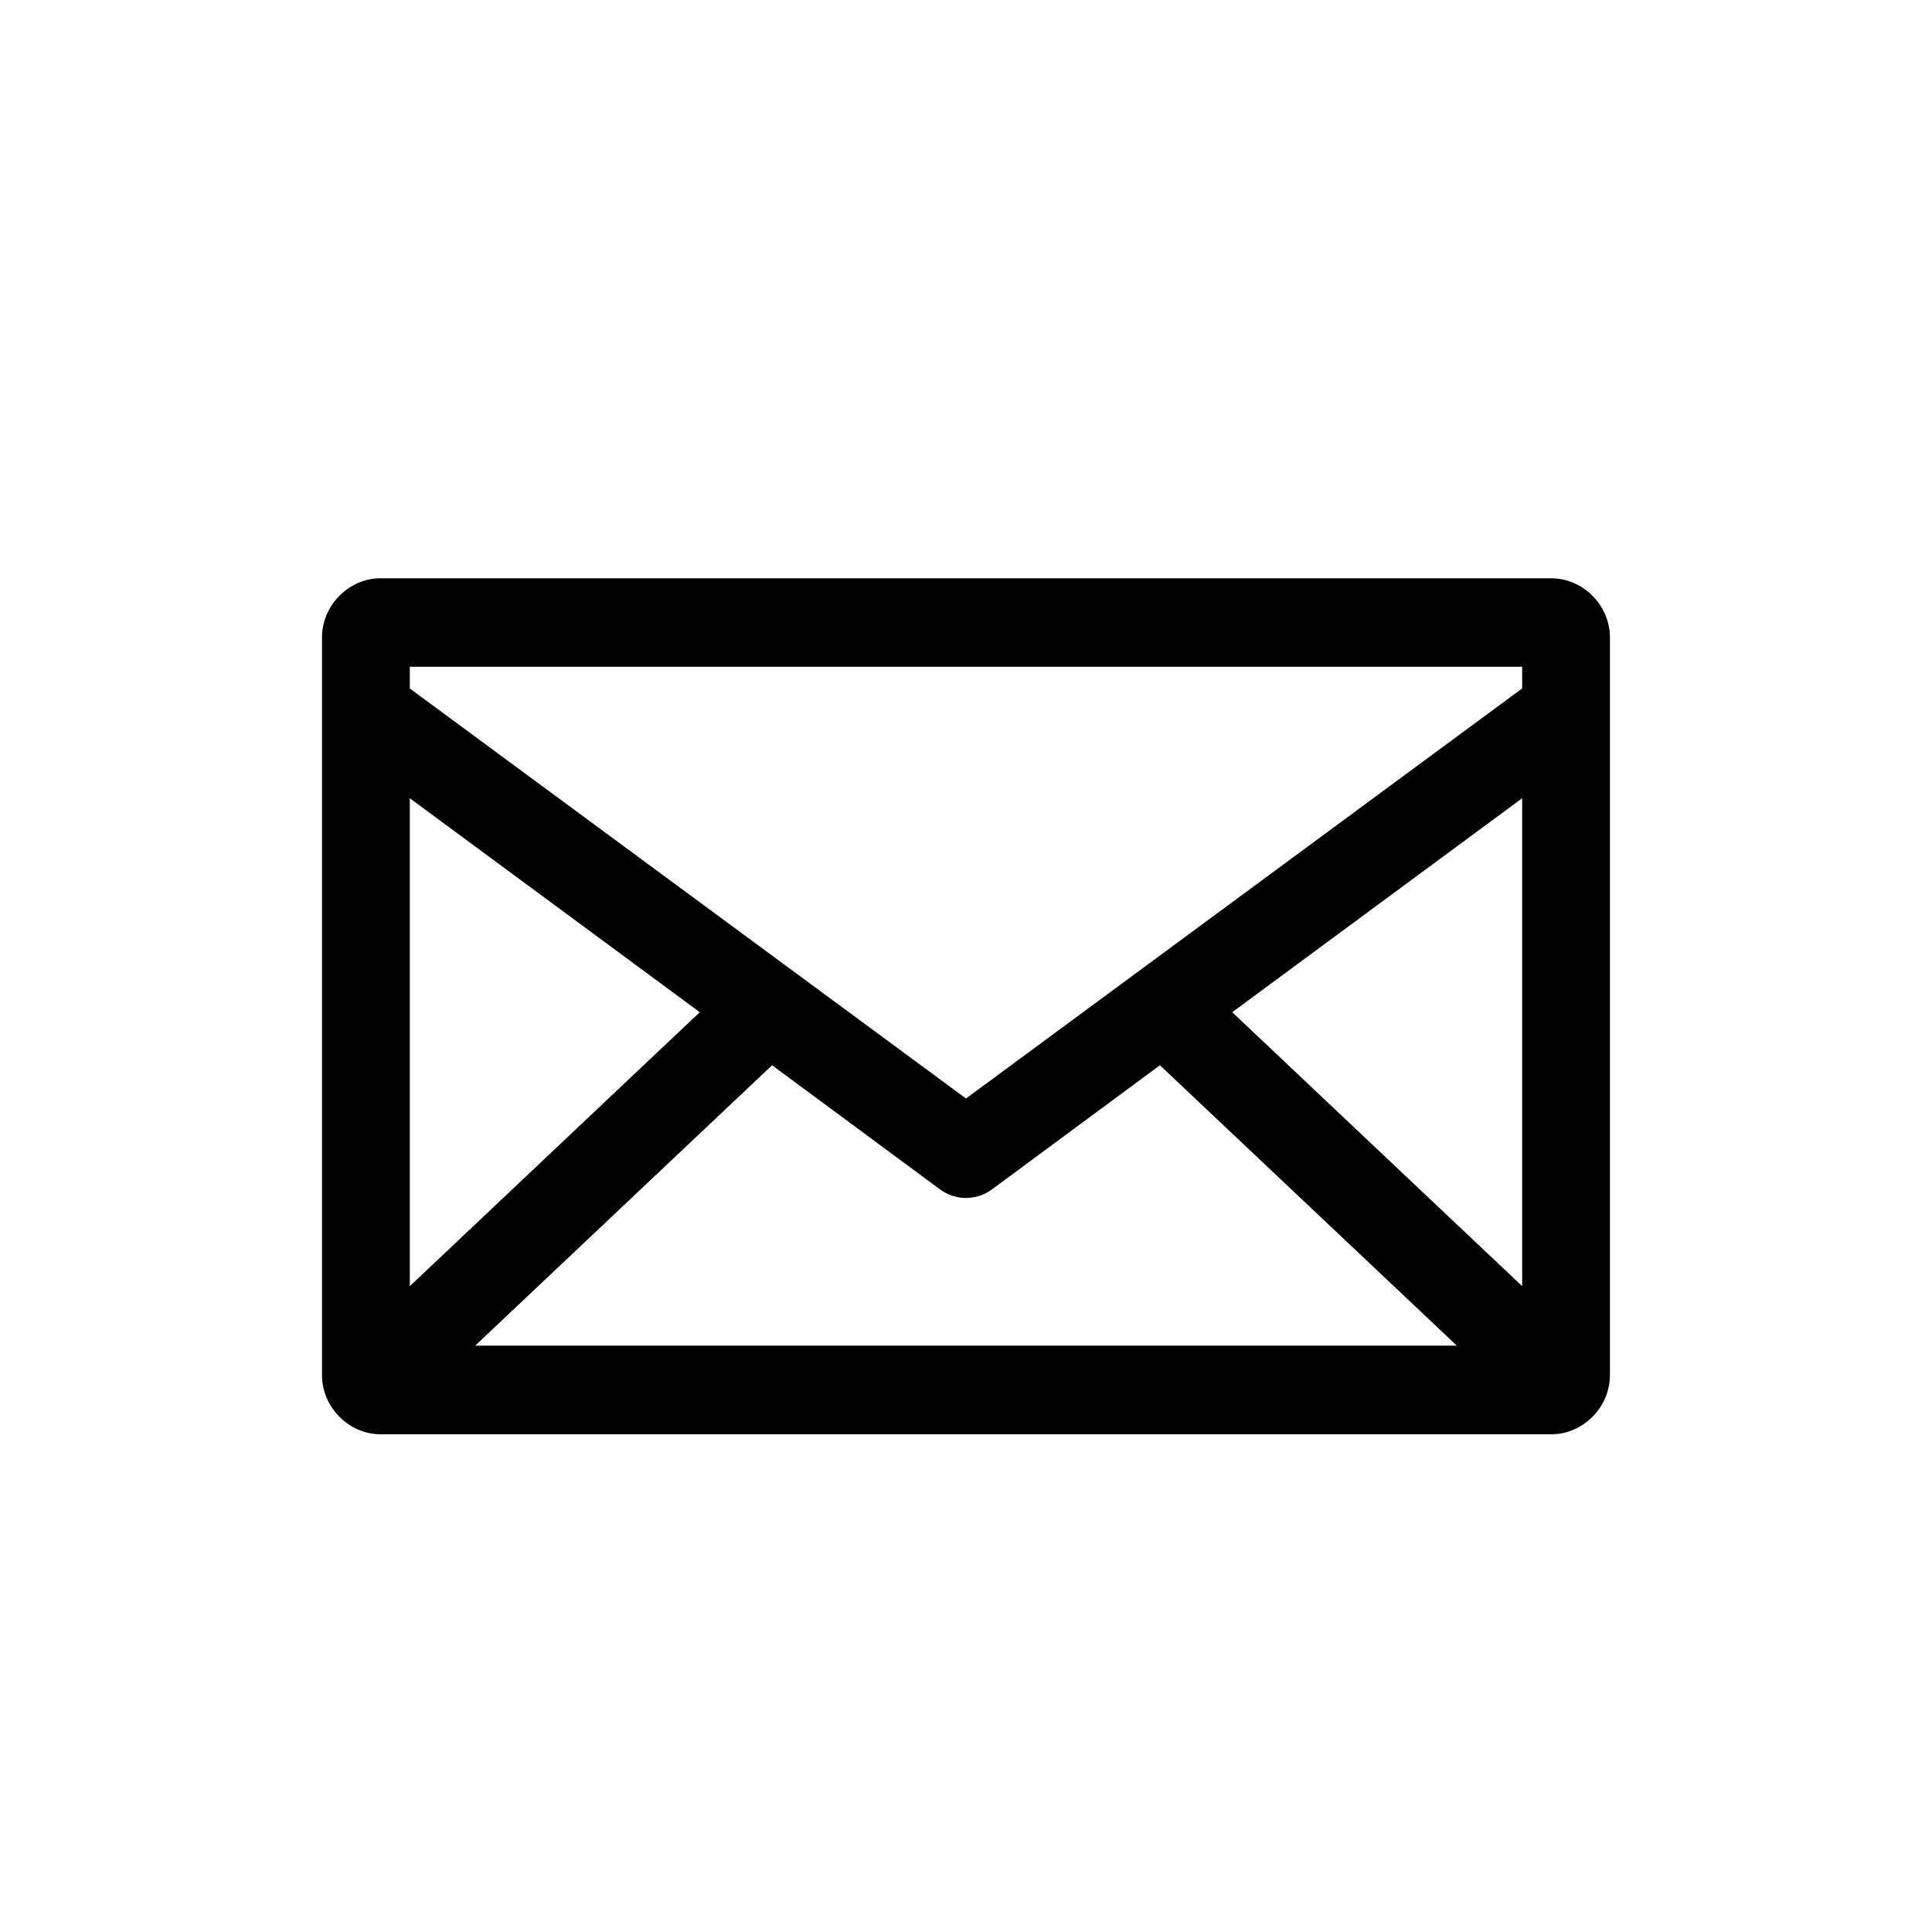
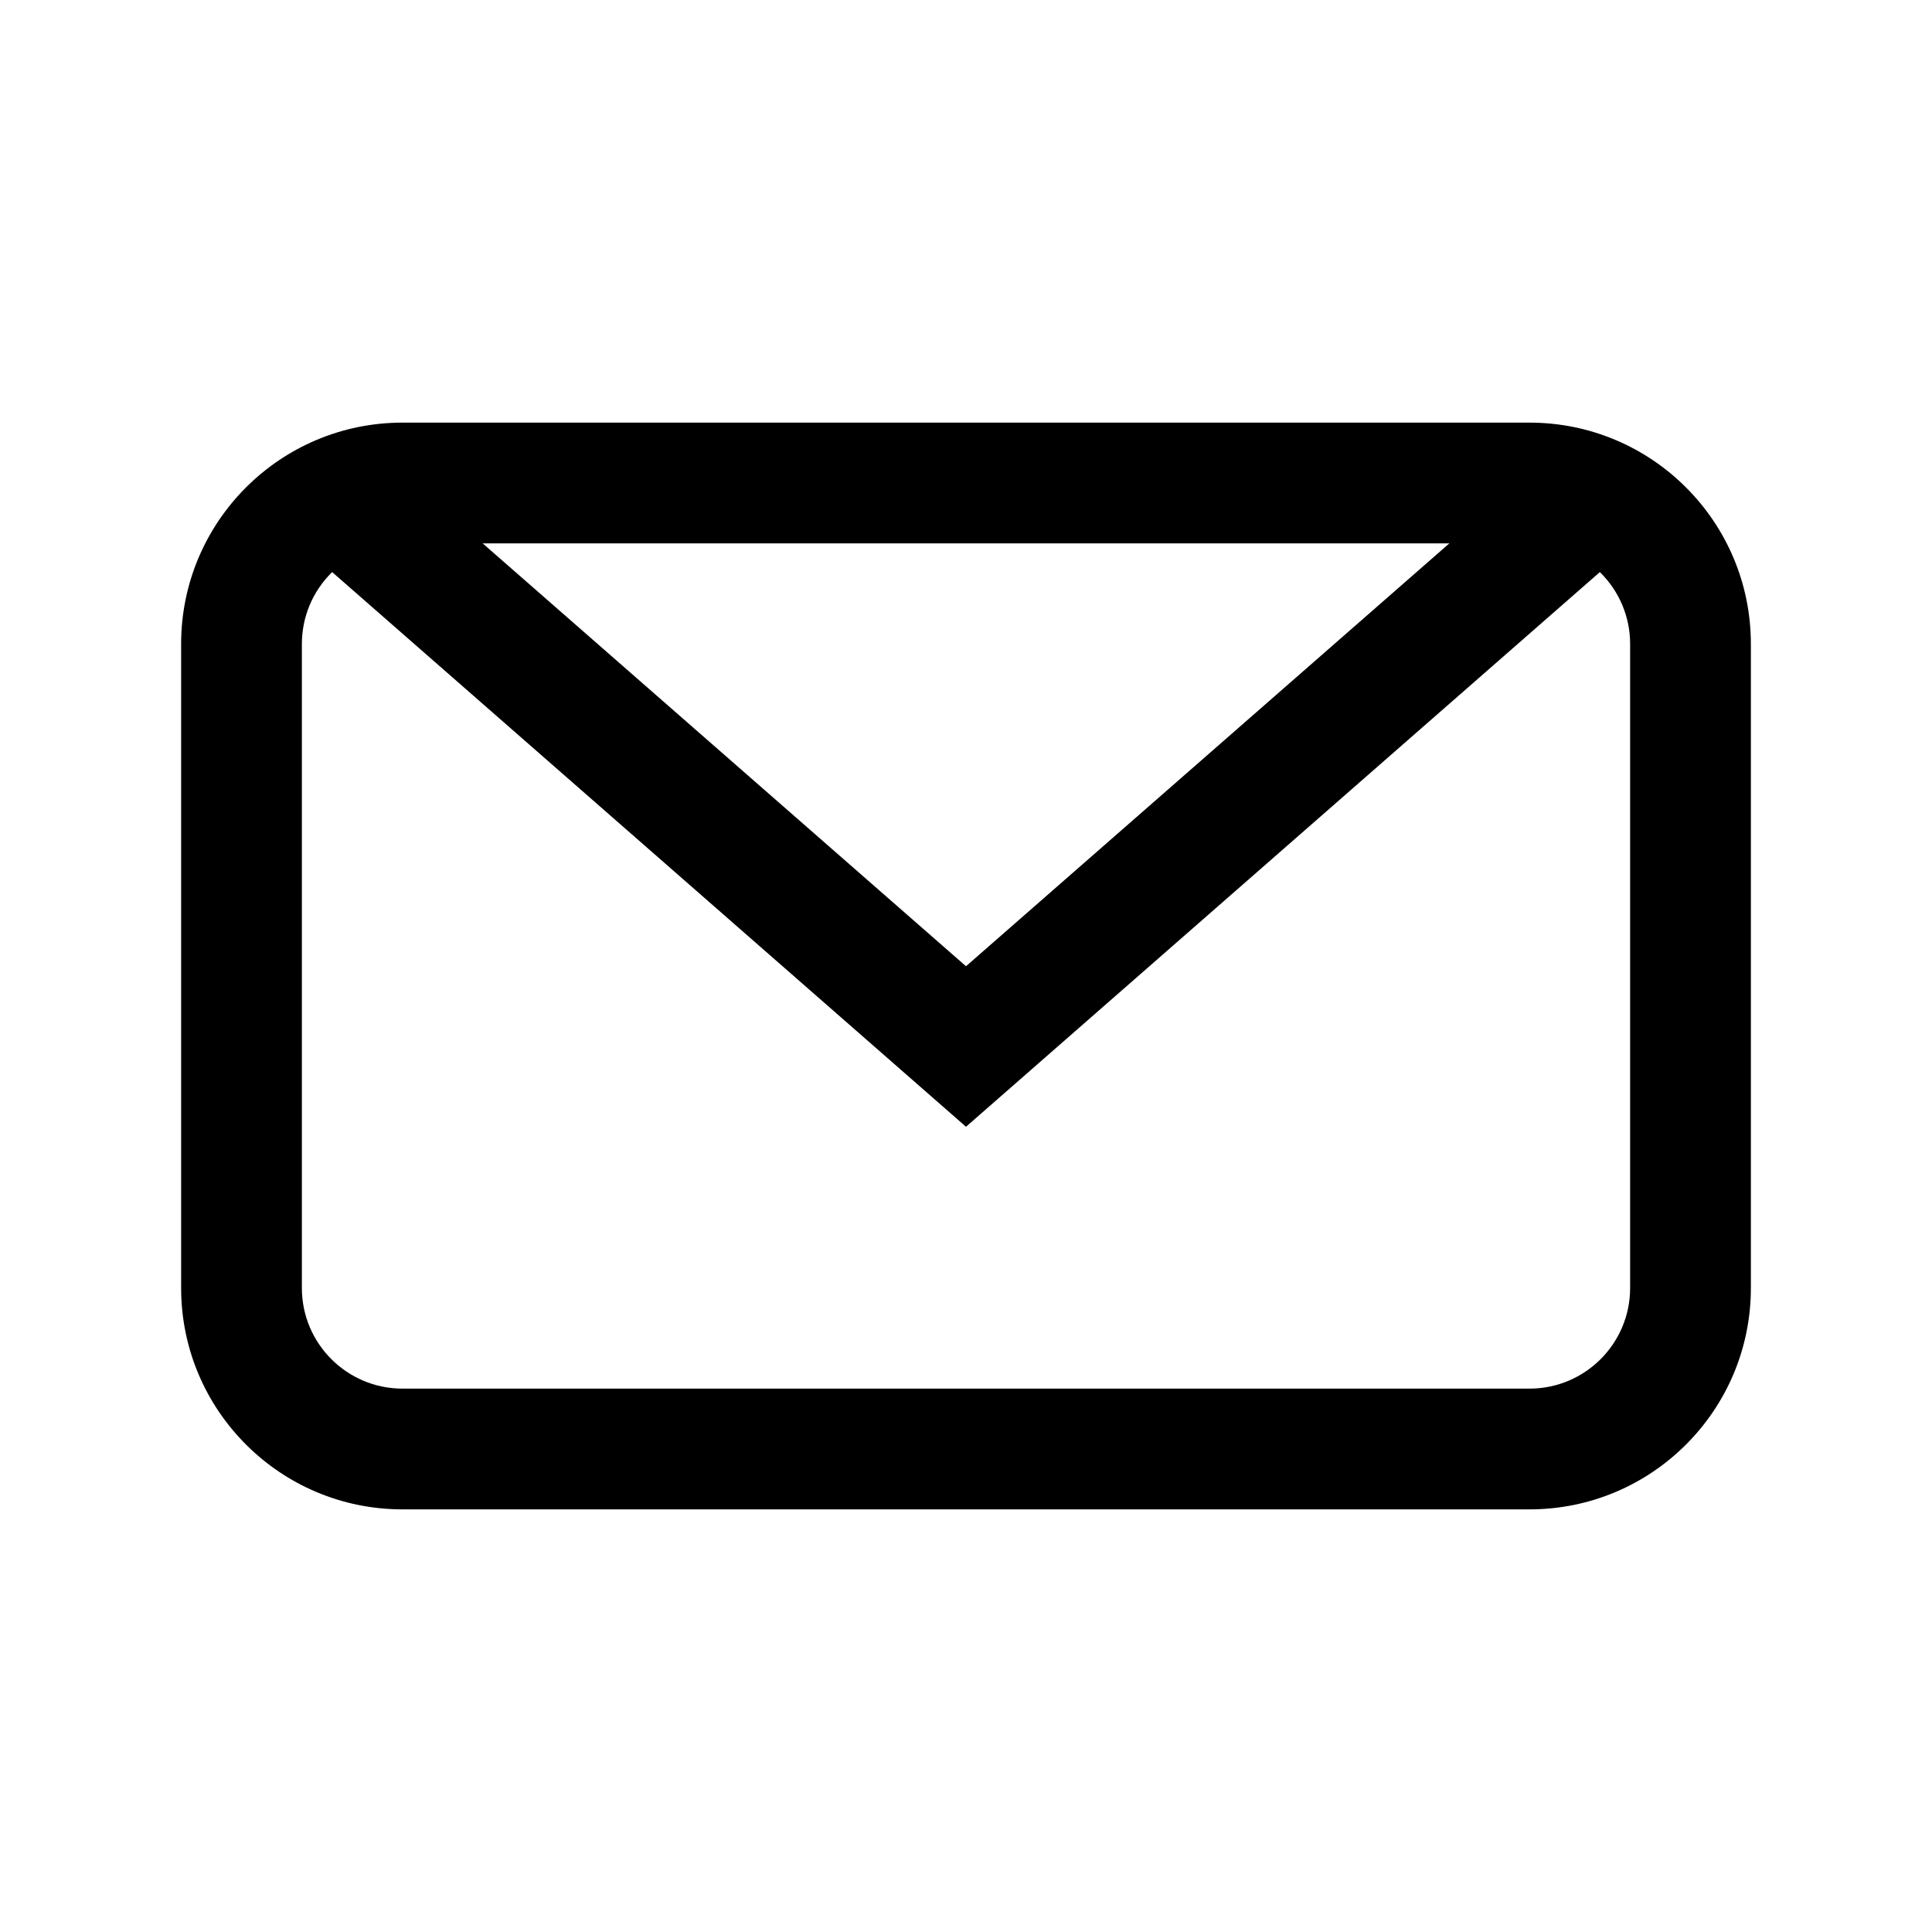
- <svg xmlns="http://www.w3.org/2000/svg" width="24" height="24">
-   <path d="M4.727 7.183C4.334 7.183 4 7.52 4 7.917v9.167c0 .397.334.733.727.733h14.545c.394 0 .727-.337.727-.733V7.917c0-.397-.334-.733-.727-.733H4.727zm.364 1.1h13.818v.269L12 13.646 5.091 8.553v-.269zm0 1.633l3.602 2.658-3.602 3.403V9.916zm13.818 0v6.061l-3.602-3.403 3.602-2.658zm-9.318 3.317l2.085 1.541a.542.542 0 0 0 .648 0l2.085-1.541 3.688 3.483H5.903l3.688-3.483z" fill-rule="nonzero" />
+ <svg xmlns="http://www.w3.org/2000/svg" width="24" height="24" viewBox="0 0 24 24">
+   <path d="M5 5.25h14A2.75 2.75 0 0 1 21.75 8v8A2.75 2.75 0 0 1 19 18.75H5A2.75 2.75 0 0 1 2.25 16V8A2.75 2.75 0 0 1 5 5.25zm0 1.5c-.69 0-1.25.56-1.25 1.25v8c0 .69.56 1.25 1.25 1.25h14c.69 0 1.25-.56 1.25-1.25V8c0-.69-.56-1.25-1.25-1.25H5z" />
+   <path d="M12 12.003L4.494 5.436l-.988 1.128L12 13.997l8.494-7.433-.988-1.128z" />
</svg>
